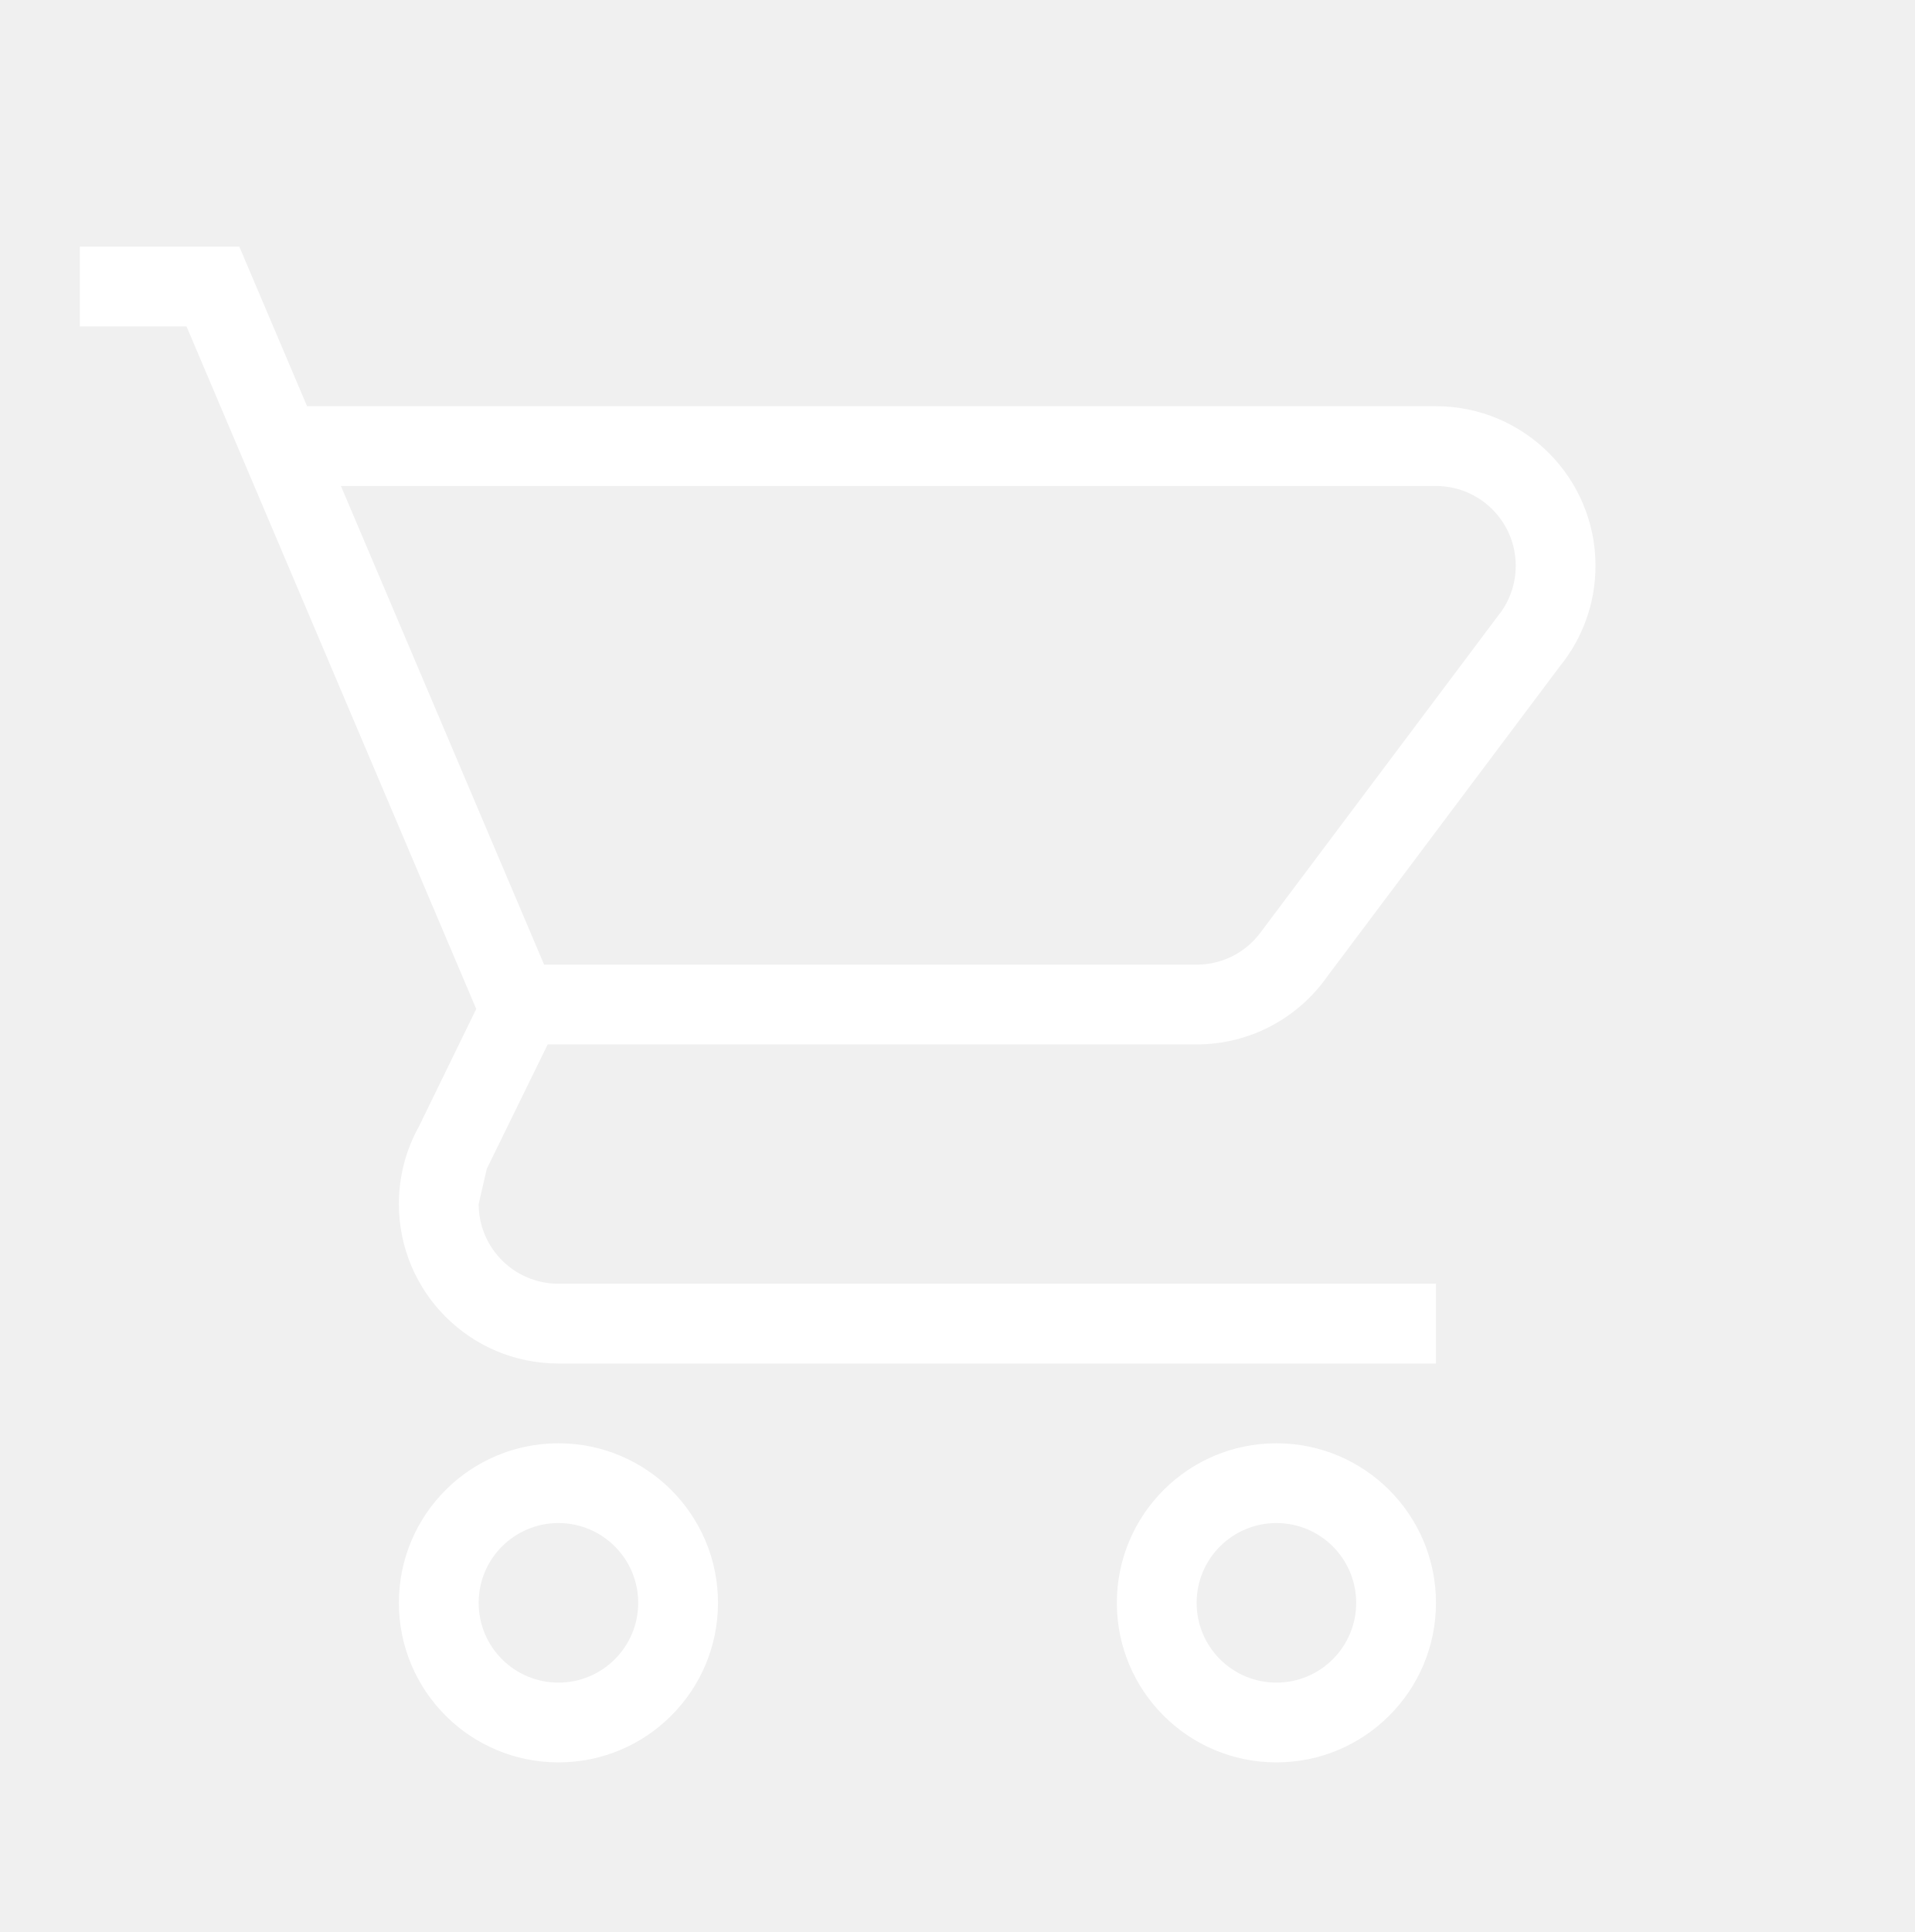
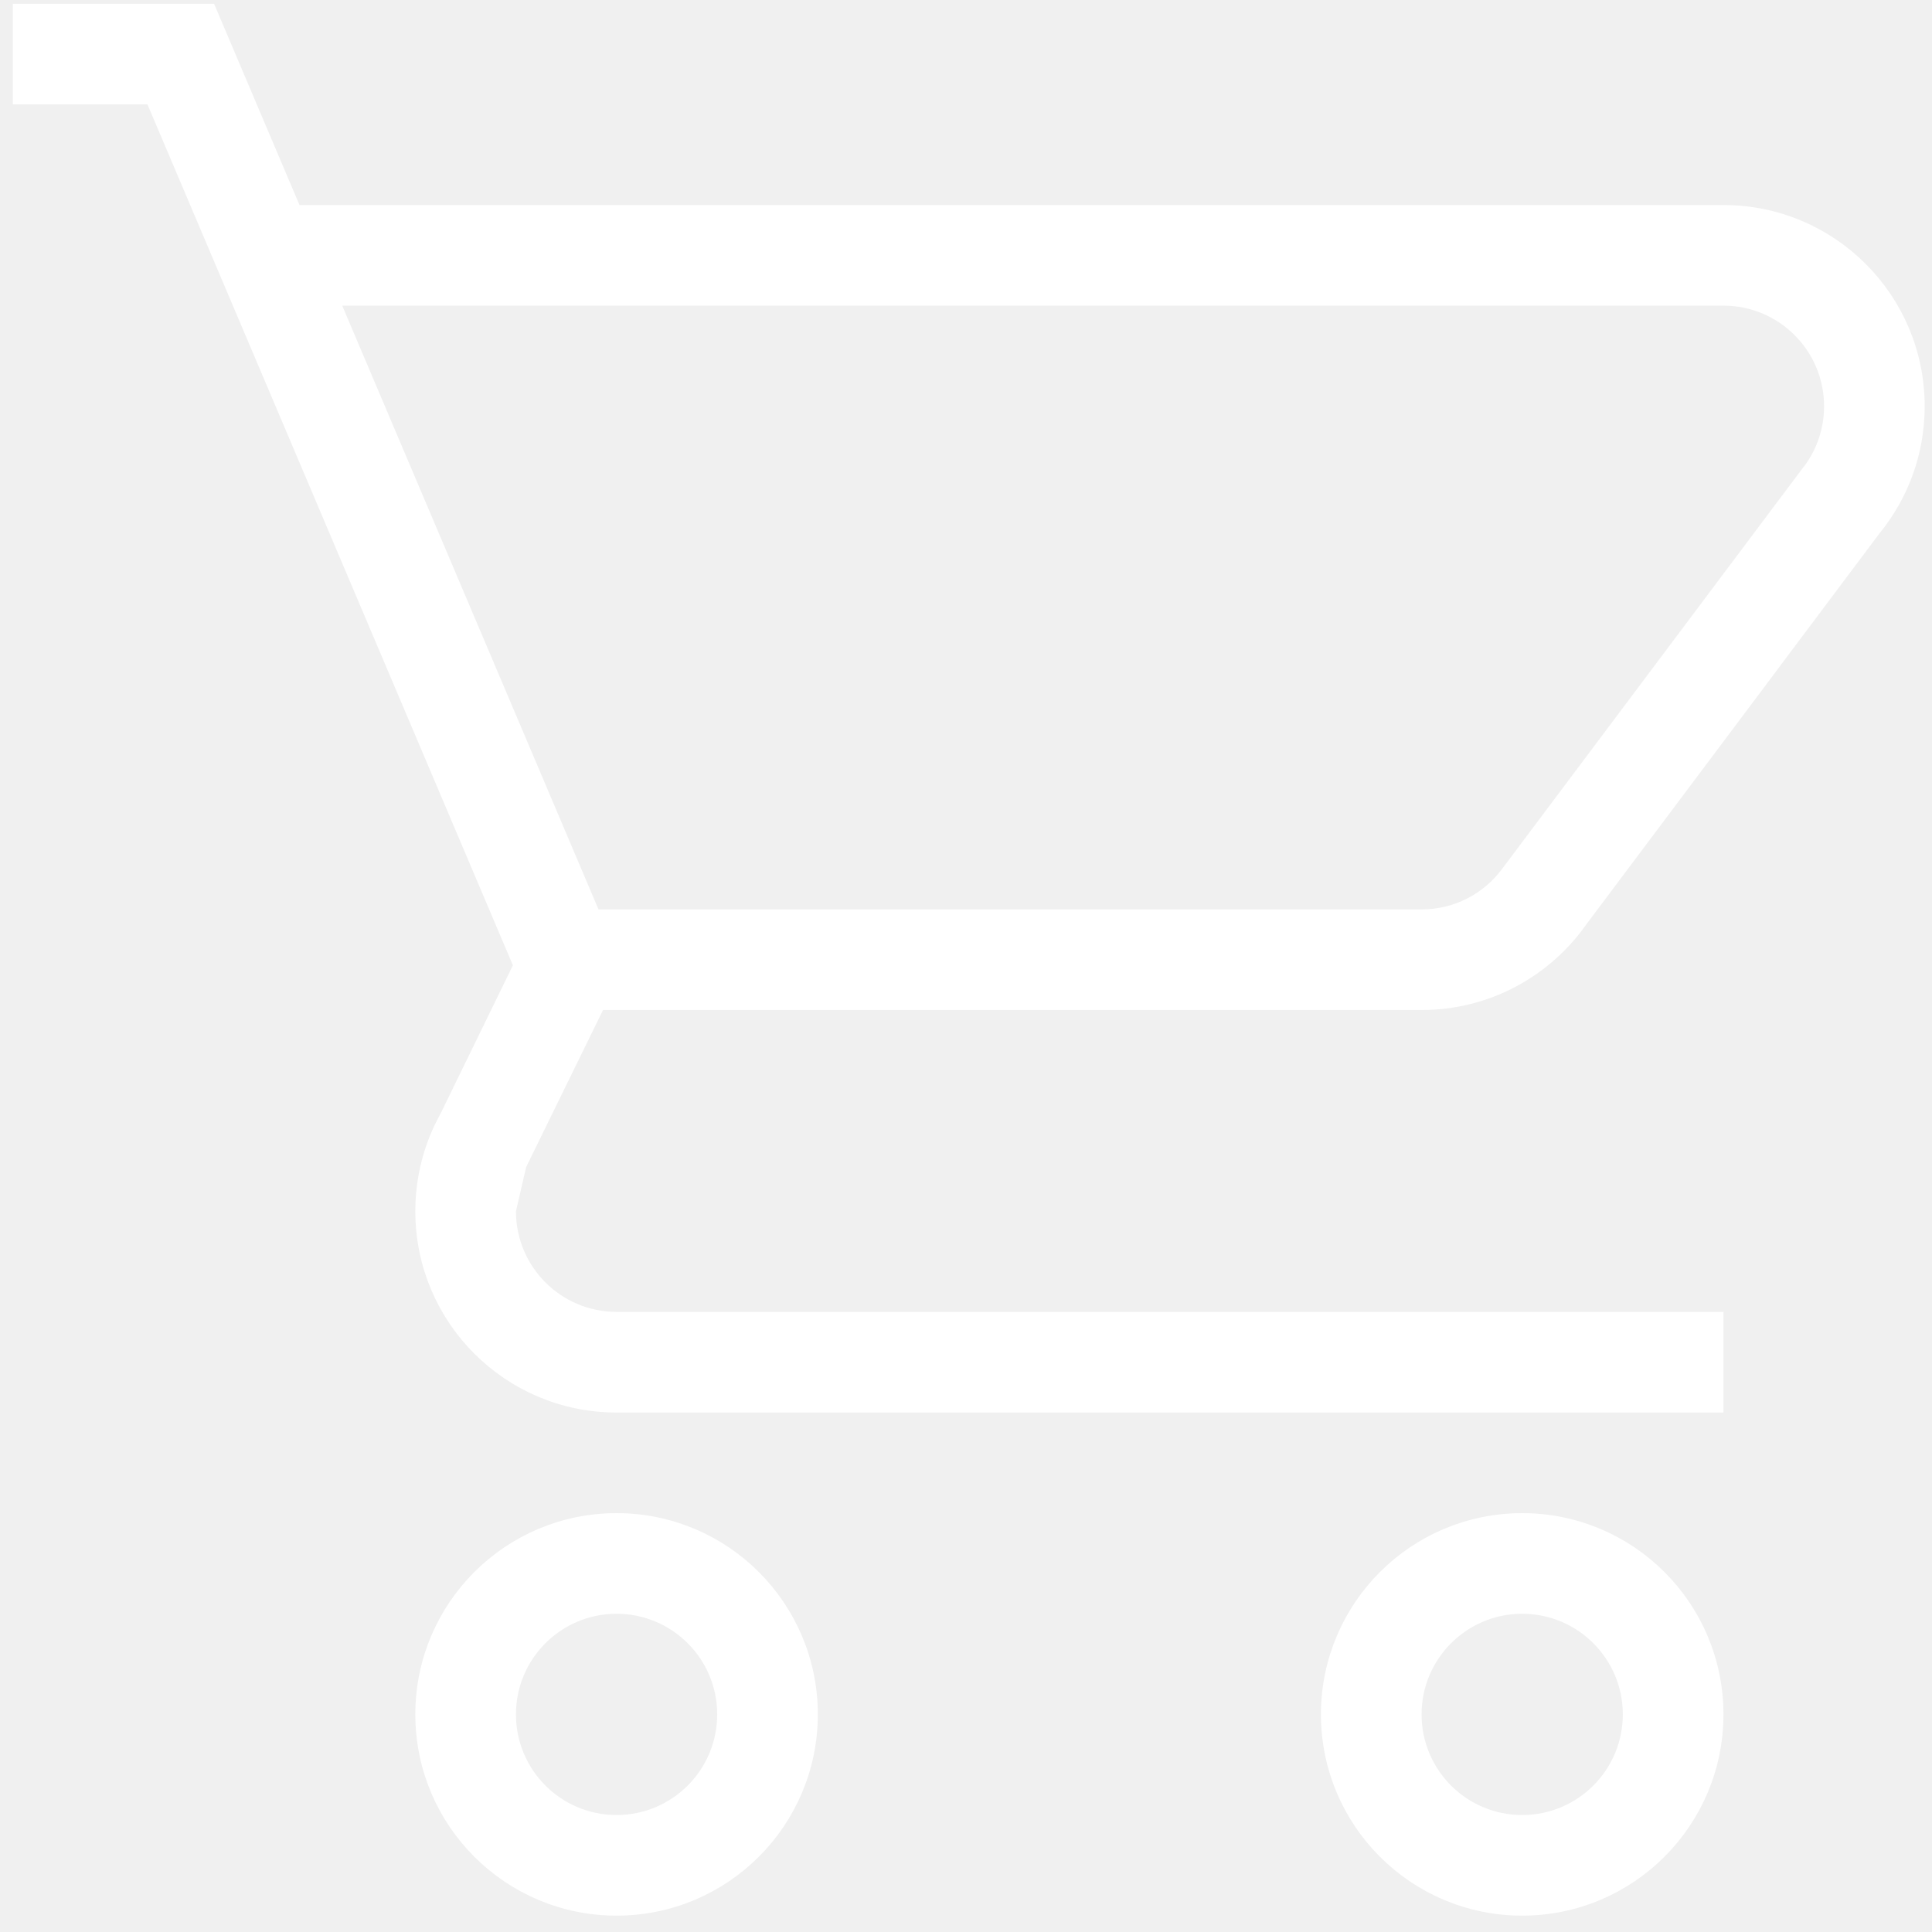
- <svg xmlns="http://www.w3.org/2000/svg" width="110" height="111" viewBox="0 0 110 111" fill="none">
-   <path d="M19.587 27.422H18.832L19.127 28.117L30.8 55.617L30.929 55.922H31.26H68.751C70.417 55.922 71.897 55.12 72.82 53.877C72.82 53.876 72.82 53.876 72.821 53.875L86.267 35.947L86.272 35.951L86.574 35.547C87.208 34.699 87.584 33.645 87.584 32.505C87.584 29.698 85.308 27.422 82.501 27.422H19.587ZM31.468 59.505H31.156L31.018 59.785L27.516 66.939L27.491 66.99L27.478 67.046L27.014 69.059L27.001 69.115V69.172C27.001 71.979 29.276 74.255 32.084 74.255H82.001V77.838H32.084C27.297 77.838 23.417 73.959 23.417 69.172C23.417 67.647 23.811 66.214 24.502 64.97L24.509 64.959L24.514 64.947L27.811 58.187L27.911 57.982L27.822 57.773L11.177 18.56L11.048 18.255H10.717H5.084V14.672L13.42 14.672L17.181 23.534L17.311 23.838H17.642H82.501C87.287 23.839 91.167 27.719 91.167 32.505C91.167 34.575 90.443 36.474 89.233 37.964L89.227 37.971L89.221 37.979L75.864 55.792L75.859 55.798L75.854 55.805C74.286 58.043 71.689 59.505 68.751 59.505H31.468ZM73.334 83.422C78.121 83.422 82.001 87.302 82.001 92.088C82.001 96.875 78.121 100.755 73.334 100.755C68.547 100.755 64.667 96.875 64.667 92.088C64.667 87.302 68.547 83.422 73.334 83.422ZM73.334 87.005C70.526 87.005 68.251 89.281 68.251 92.088C68.251 94.896 70.526 97.172 73.334 97.172C76.141 97.172 78.417 94.896 78.417 92.088C78.417 89.281 76.141 87.005 73.334 87.005ZM32.084 83.422C36.87 83.422 40.751 87.302 40.751 92.088C40.751 96.875 36.87 100.755 32.084 100.755C27.297 100.755 23.417 96.875 23.417 92.088C23.417 87.302 27.297 83.422 32.084 83.422ZM32.084 87.005C29.276 87.005 27.001 89.281 27.001 92.088C27.001 94.896 29.276 97.172 32.084 97.172C34.891 97.172 37.167 94.896 37.167 92.088C37.167 89.281 34.891 87.005 32.084 87.005Z" fill="white" stroke="white" />
+ <svg xmlns="http://www.w3.org/2000/svg" width="88" height="88" viewBox="0 0 88 88" fill="none">
+   <path d="M15.587 13.422H14.832L15.127 14.117L26.8 41.617L26.929 41.922H27.26H64.751C66.417 41.922 67.897 41.12 68.82 39.877C68.82 39.876 68.82 39.876 68.821 39.875L82.267 21.947L82.272 21.951L82.574 21.547C83.208 20.699 83.584 19.645 83.584 18.505C83.584 15.698 81.308 13.422 78.501 13.422H15.587ZM27.468 45.505H27.156L27.018 45.785L23.516 52.939L23.491 52.99L23.478 53.046L23.014 55.059L23.001 55.115V55.172C23.001 57.979 25.276 60.255 28.084 60.255H78.001V63.839H28.084C23.297 63.839 19.417 59.959 19.417 55.172C19.417 53.647 19.811 52.214 20.502 50.97L20.509 50.959L20.514 50.947L23.811 44.187L23.911 43.982L23.822 43.773L7.177 4.56L7.048 4.255H6.717H1.084V0.672L9.42 0.672L13.181 9.534L13.311 9.839H13.642H78.501C83.287 9.839 87.167 13.719 87.167 18.505C87.167 20.575 86.443 22.474 85.233 23.964L85.227 23.971L85.221 23.979L71.864 41.792L71.859 41.798L71.854 41.805C70.286 44.043 67.689 45.505 64.751 45.505H27.468ZM69.334 69.422C74.121 69.422 78.001 73.302 78.001 78.088C78.001 82.875 74.121 86.755 69.334 86.755C64.547 86.755 60.667 82.875 60.667 78.088C60.667 73.302 64.547 69.422 69.334 69.422ZM69.334 73.005C66.526 73.005 64.251 75.281 64.251 78.088C64.251 80.896 66.526 83.172 69.334 83.172C72.141 83.172 74.417 80.896 74.417 78.088C74.417 75.281 72.141 73.005 69.334 73.005ZM28.084 69.422C32.87 69.422 36.751 73.302 36.751 78.088C36.751 82.875 32.87 86.755 28.084 86.755C23.297 86.755 19.417 82.875 19.417 78.088C19.417 73.302 23.297 69.422 28.084 69.422ZM28.084 73.005C25.276 73.005 23.001 75.281 23.001 78.088C23.001 80.896 25.276 83.172 28.084 83.172C30.891 83.172 33.167 80.896 33.167 78.088C33.167 75.281 30.891 73.005 28.084 73.005Z" fill="white" stroke="white" />
</svg>
